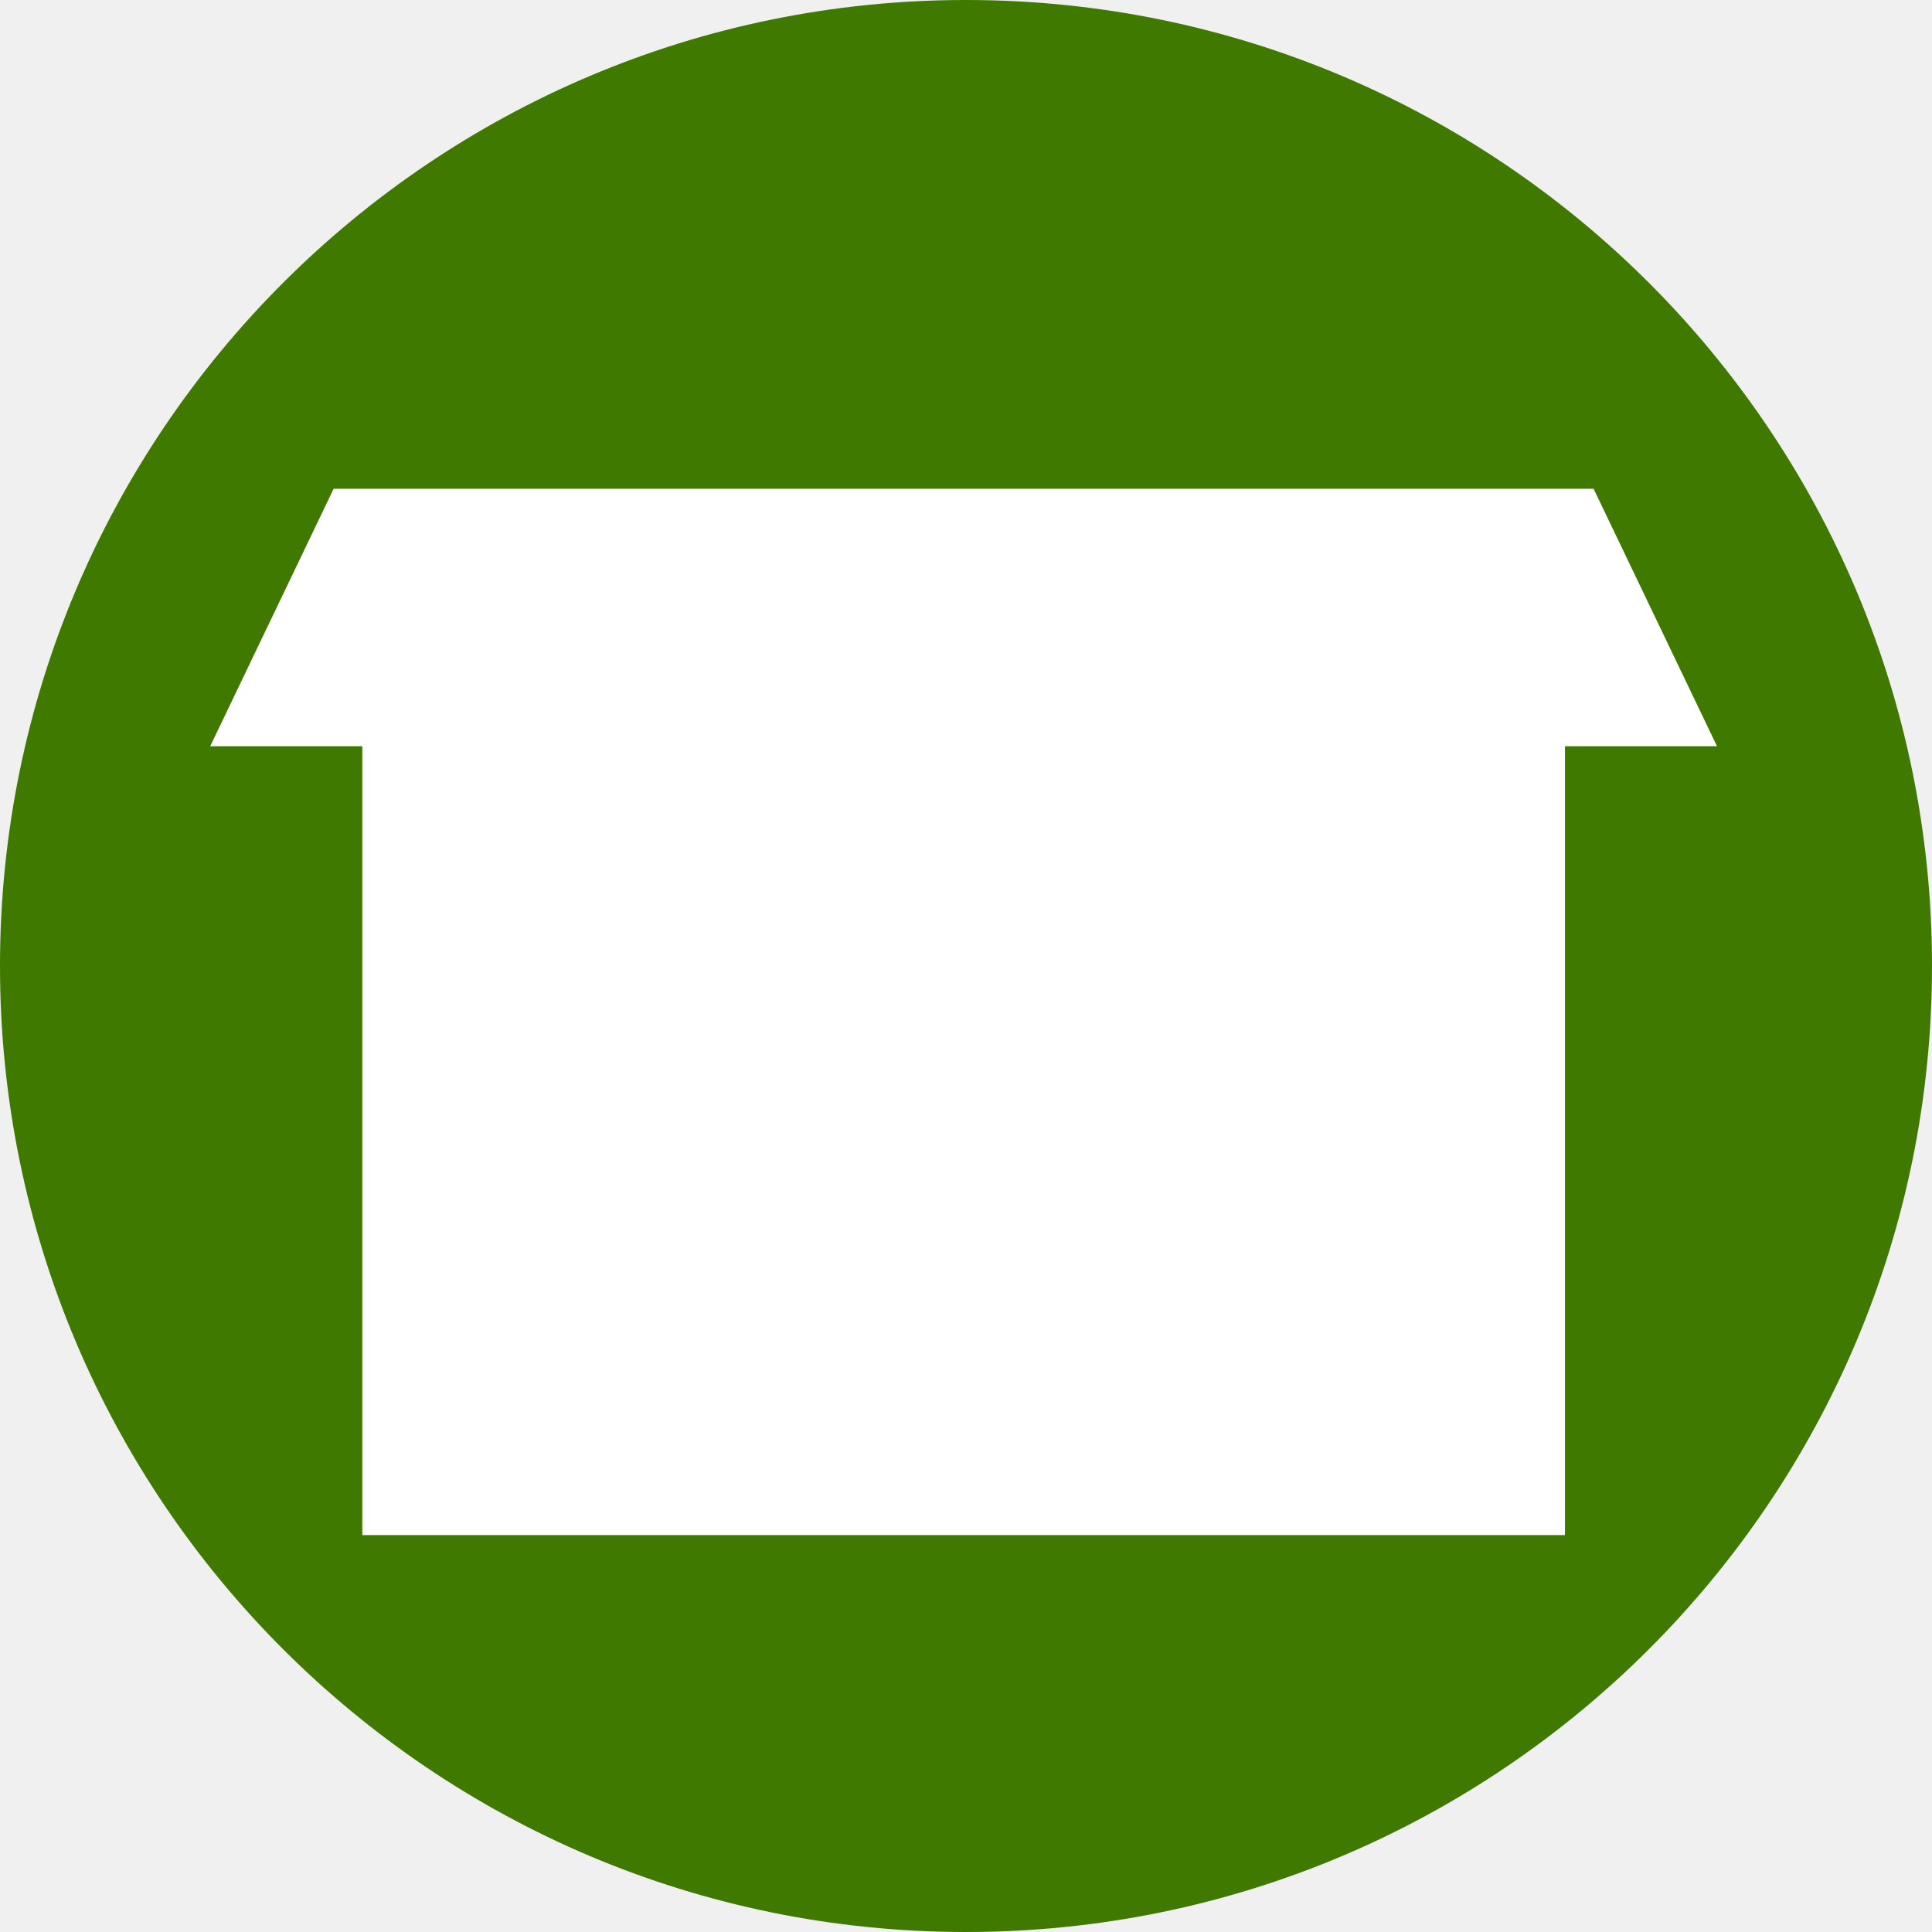
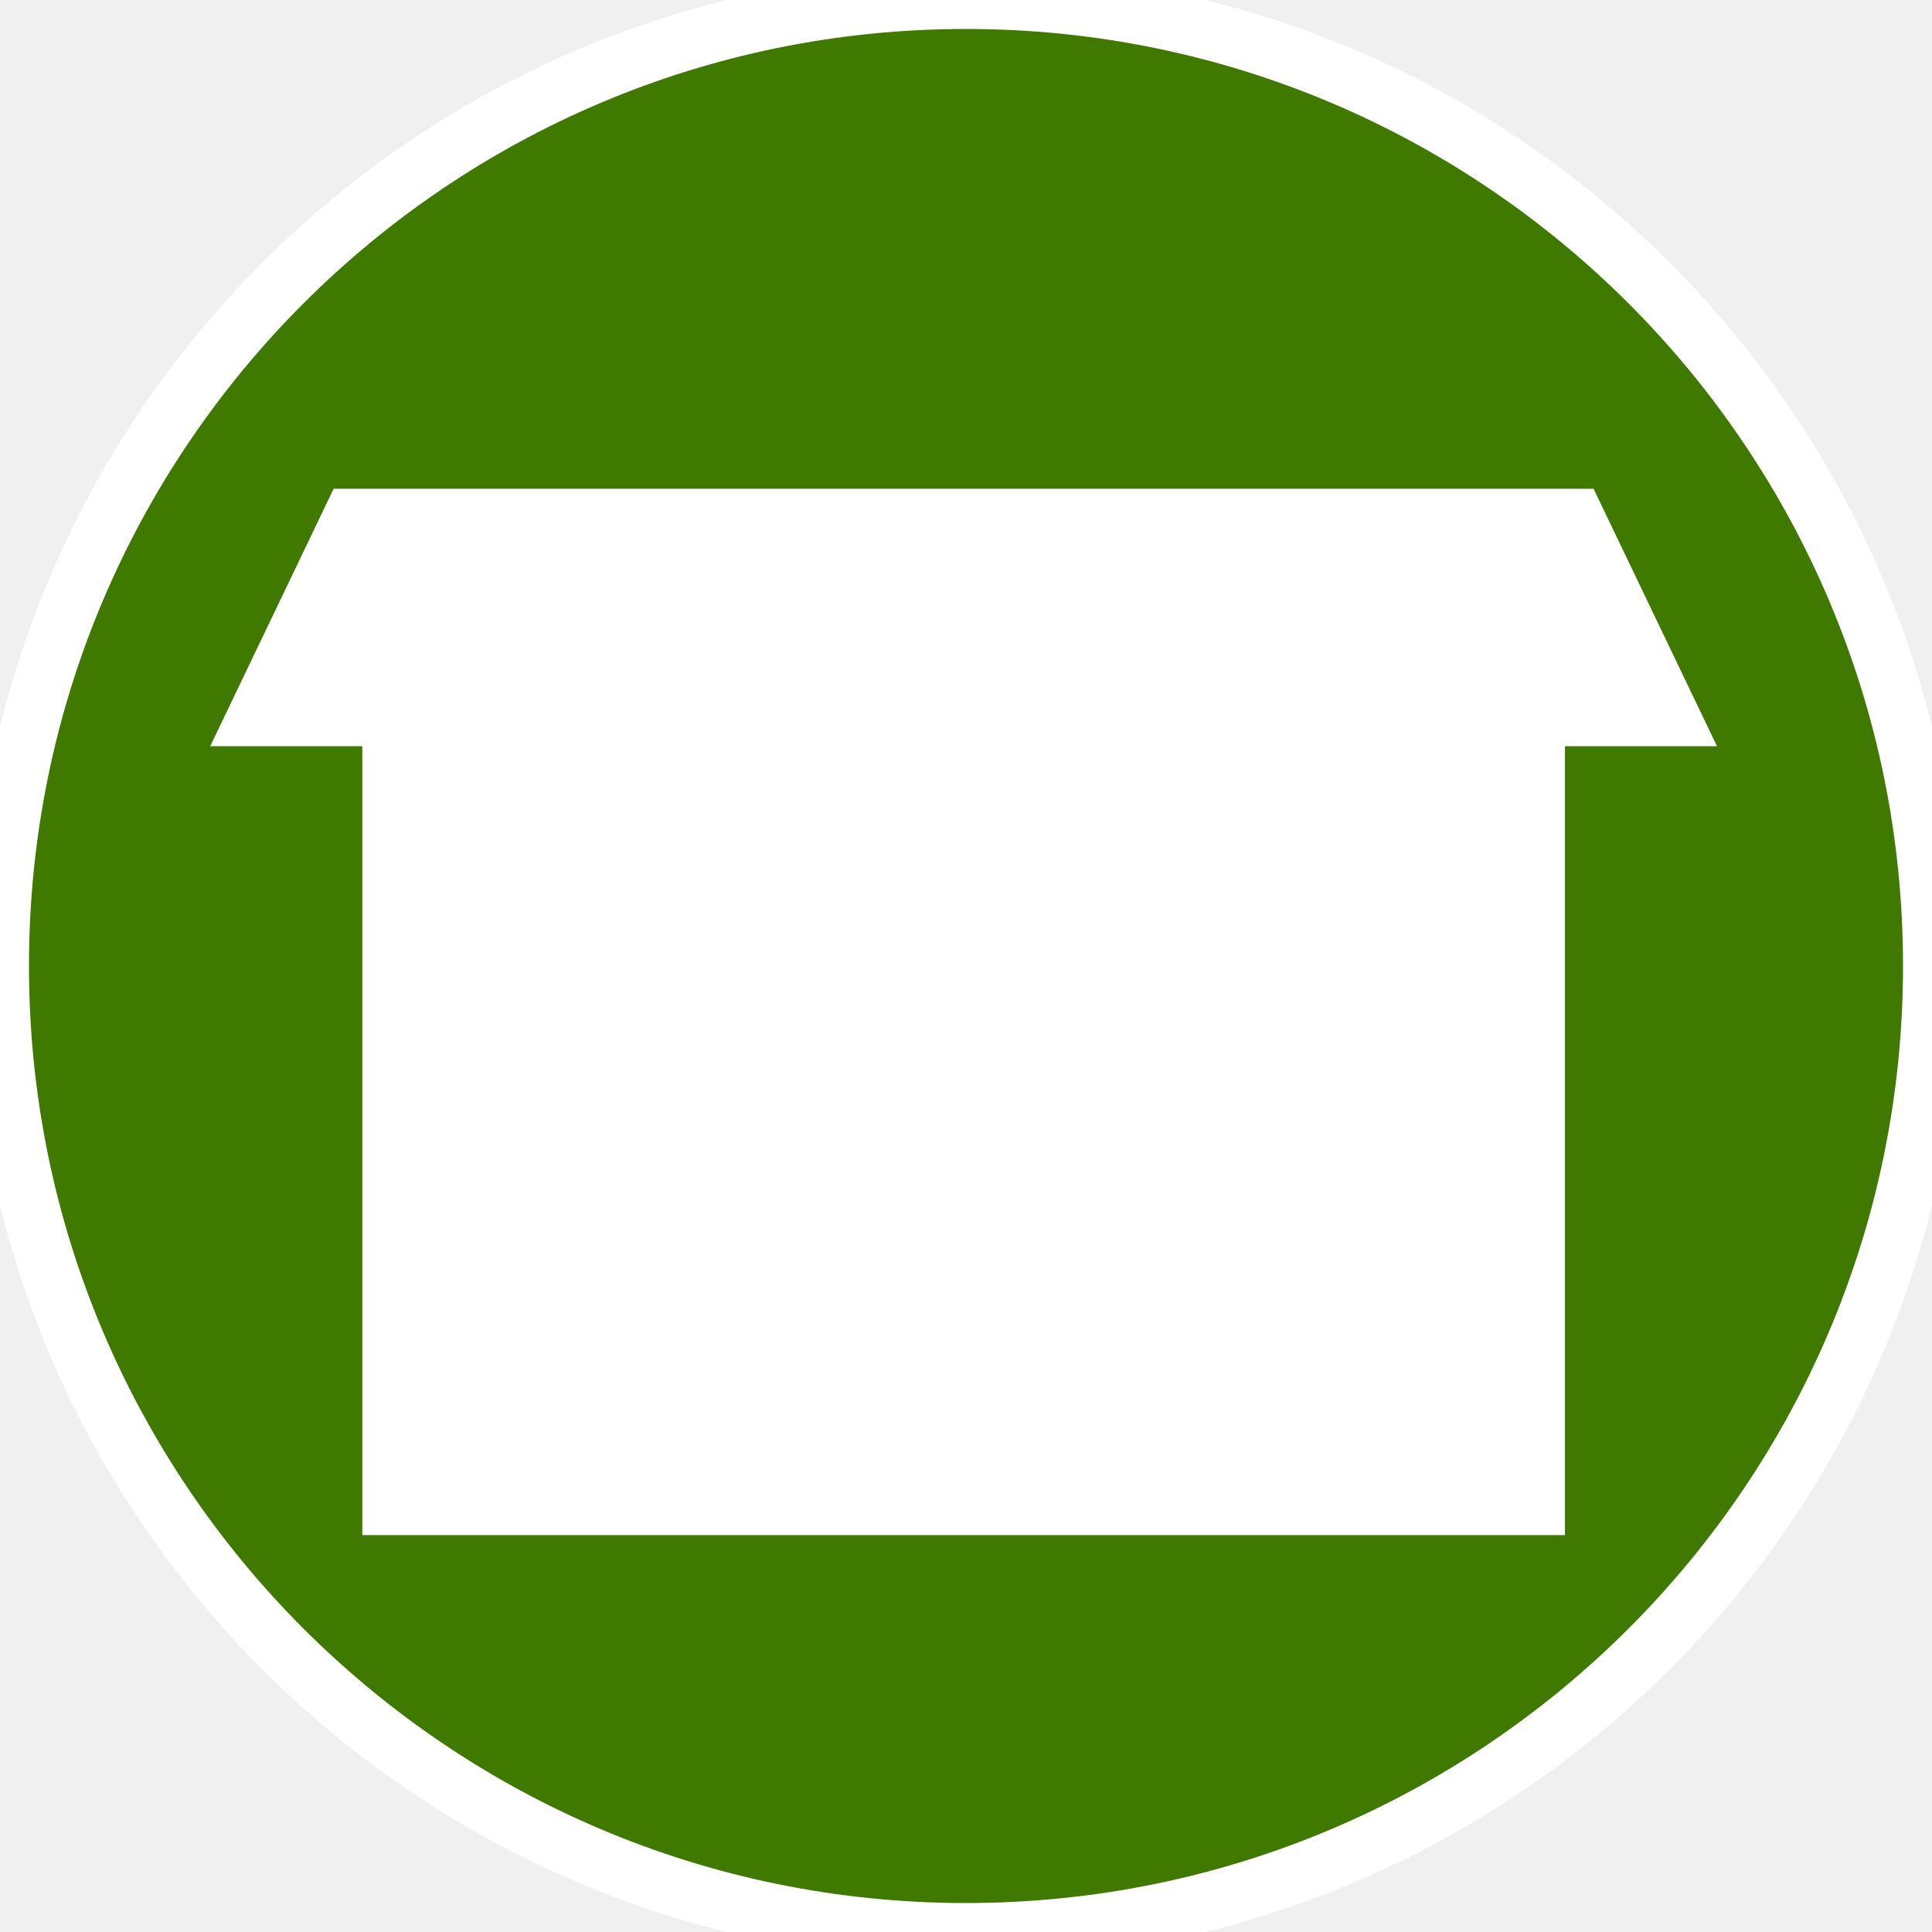
<svg xmlns="http://www.w3.org/2000/svg" version="1.1" viewBox="0 0 100 100">
  <g>
-     <circle cx="50" cy="50" r="50" fill="#407900" />
+     <circle cx="50" cy="50" r="50" fill="#407900" stroke-width="3" stroke="#fff" />
  </g>
  <path d="m17.268 25.299-6.387 13.324h7.871v40.832h62.25v-40.832h7.869l-6.387-13.324z" fill="#fff" />
</svg>
